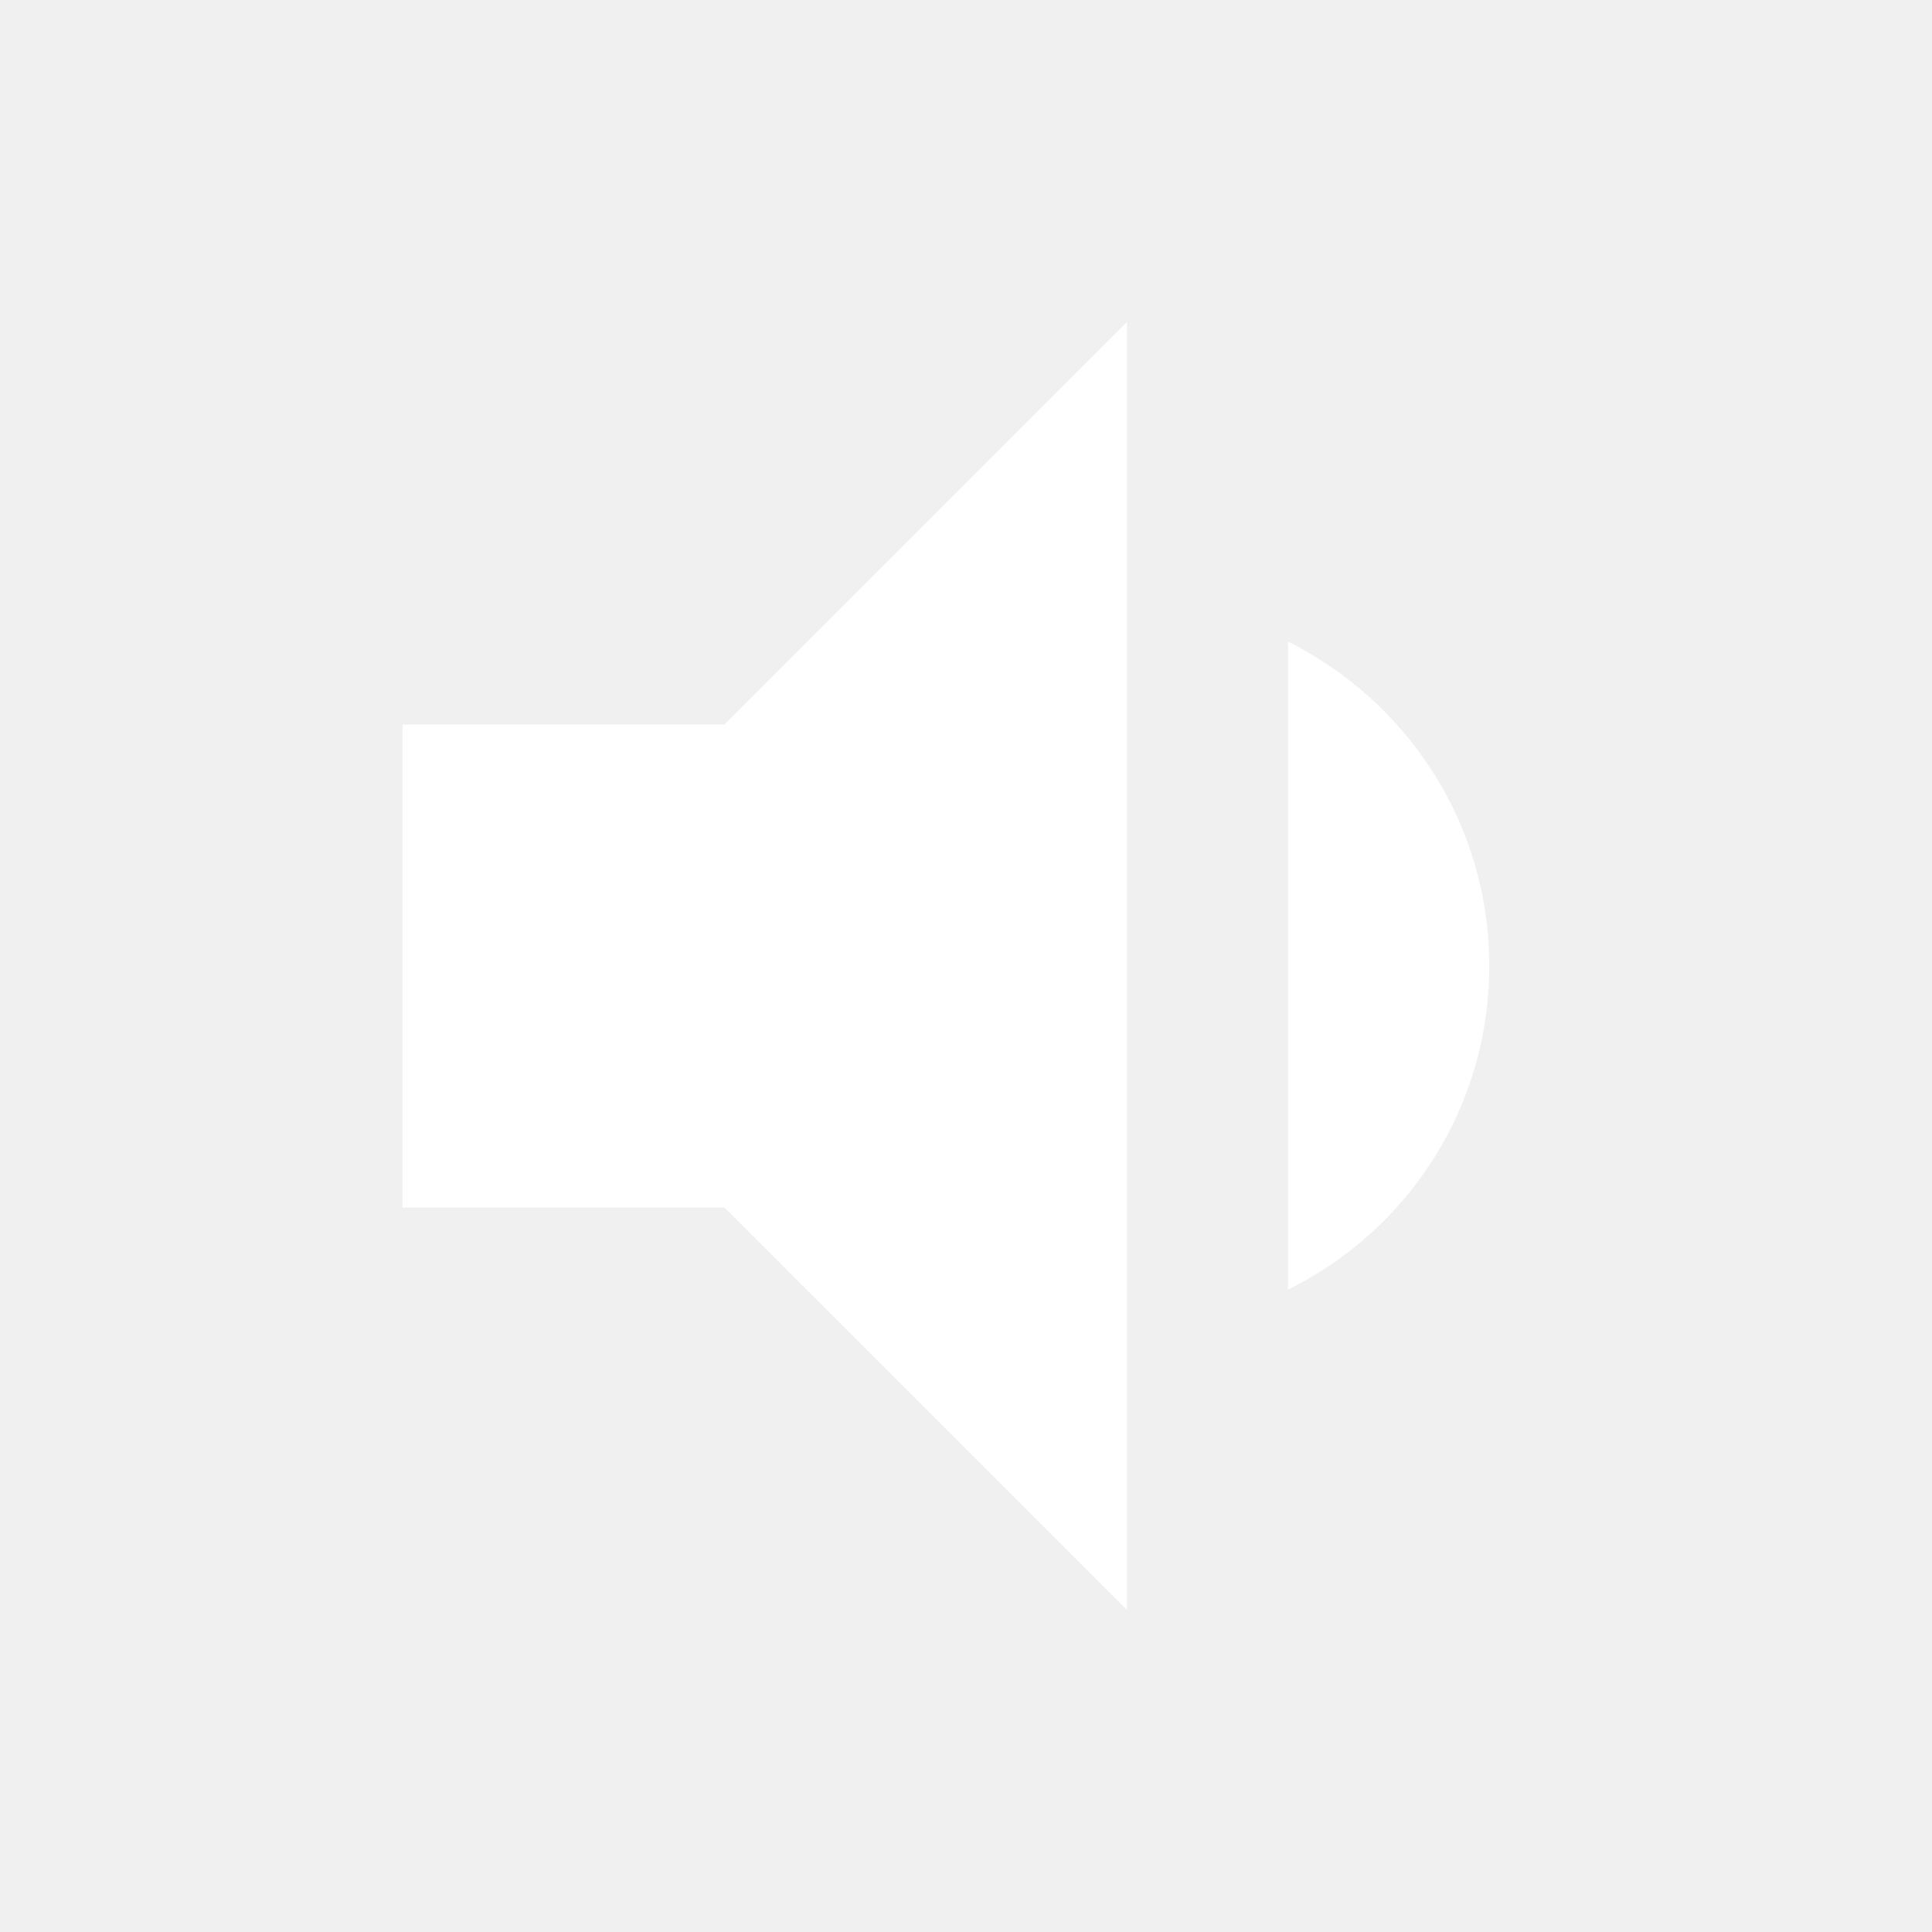
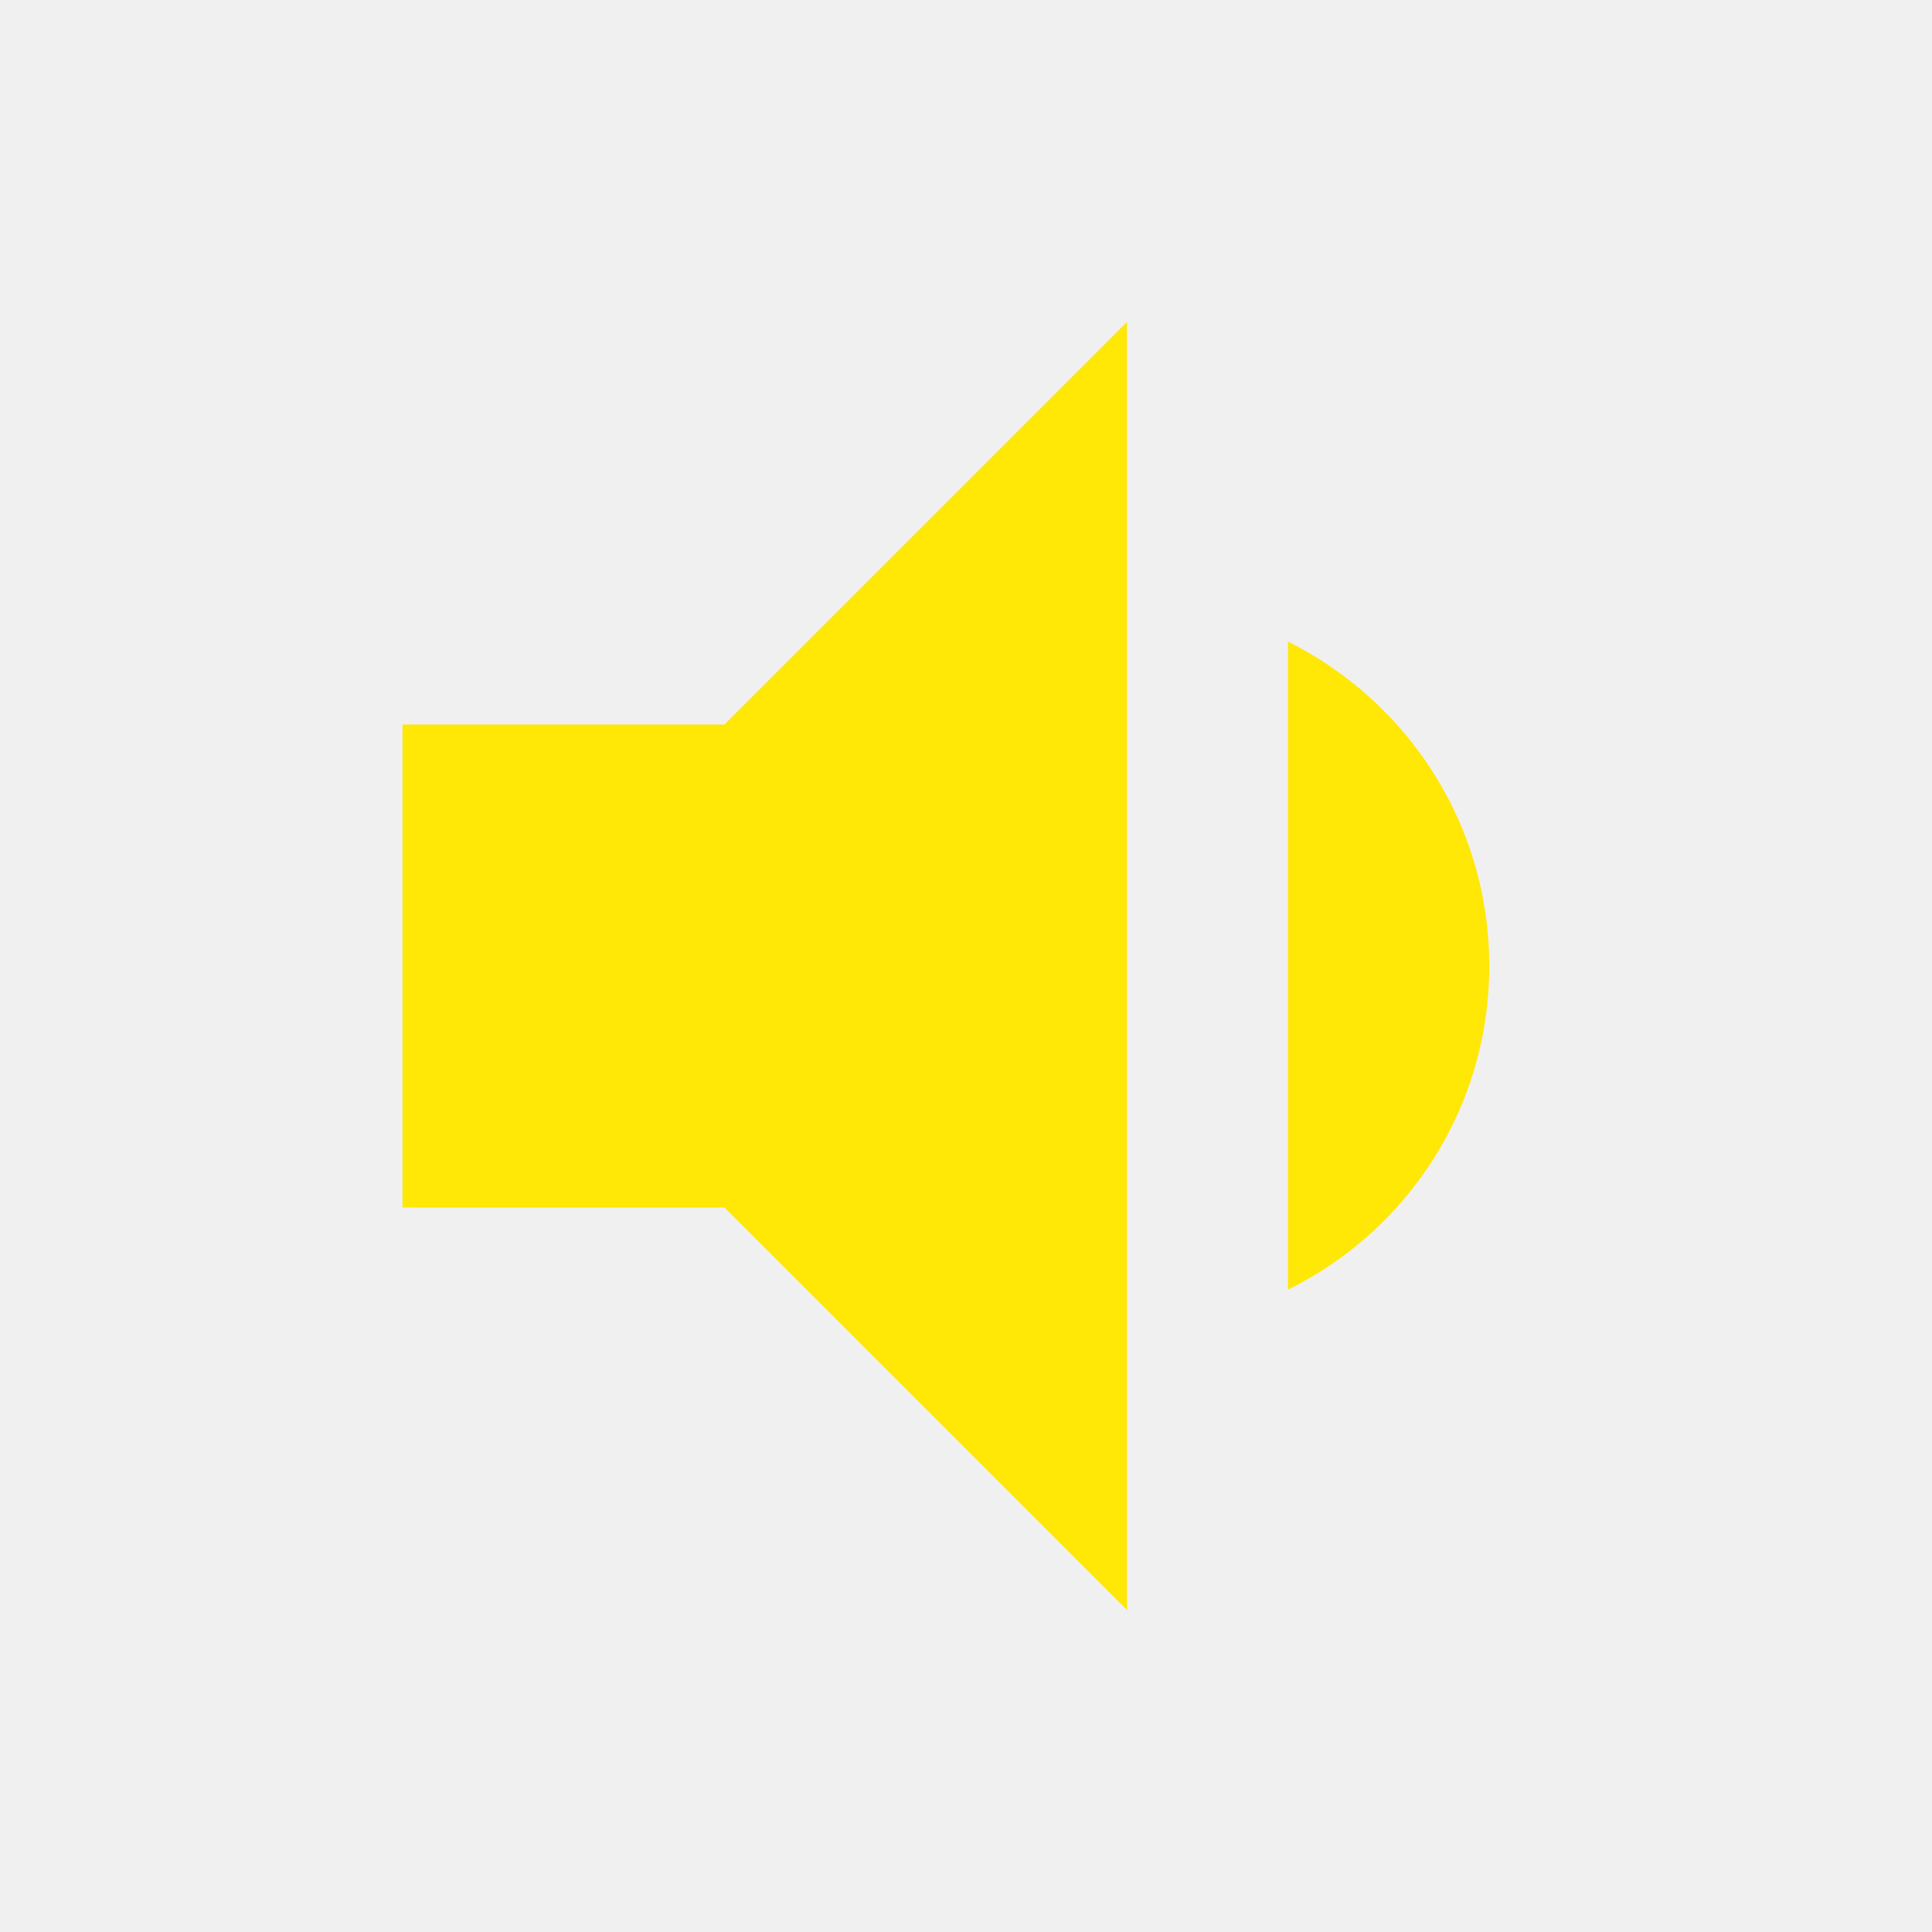
- <svg xmlns="http://www.w3.org/2000/svg" fill="#FFFFFF" height="36" viewBox="0 0 24 24" width="36">
+ <svg xmlns="http://www.w3.org/2000/svg" fill="#FFE706" height="36" viewBox="0 0 24 24" width="36">
  <path d="M18.5 12c0-1.77-1.02-3.29-2.5-4.03v8.05c1.48-.73 2.5-2.25 2.5-4.02zM5 9v6h4l5 5V4L9 9H5z" />
  <path d="M0 0h24v24H0z" fill="none" />
</svg>
